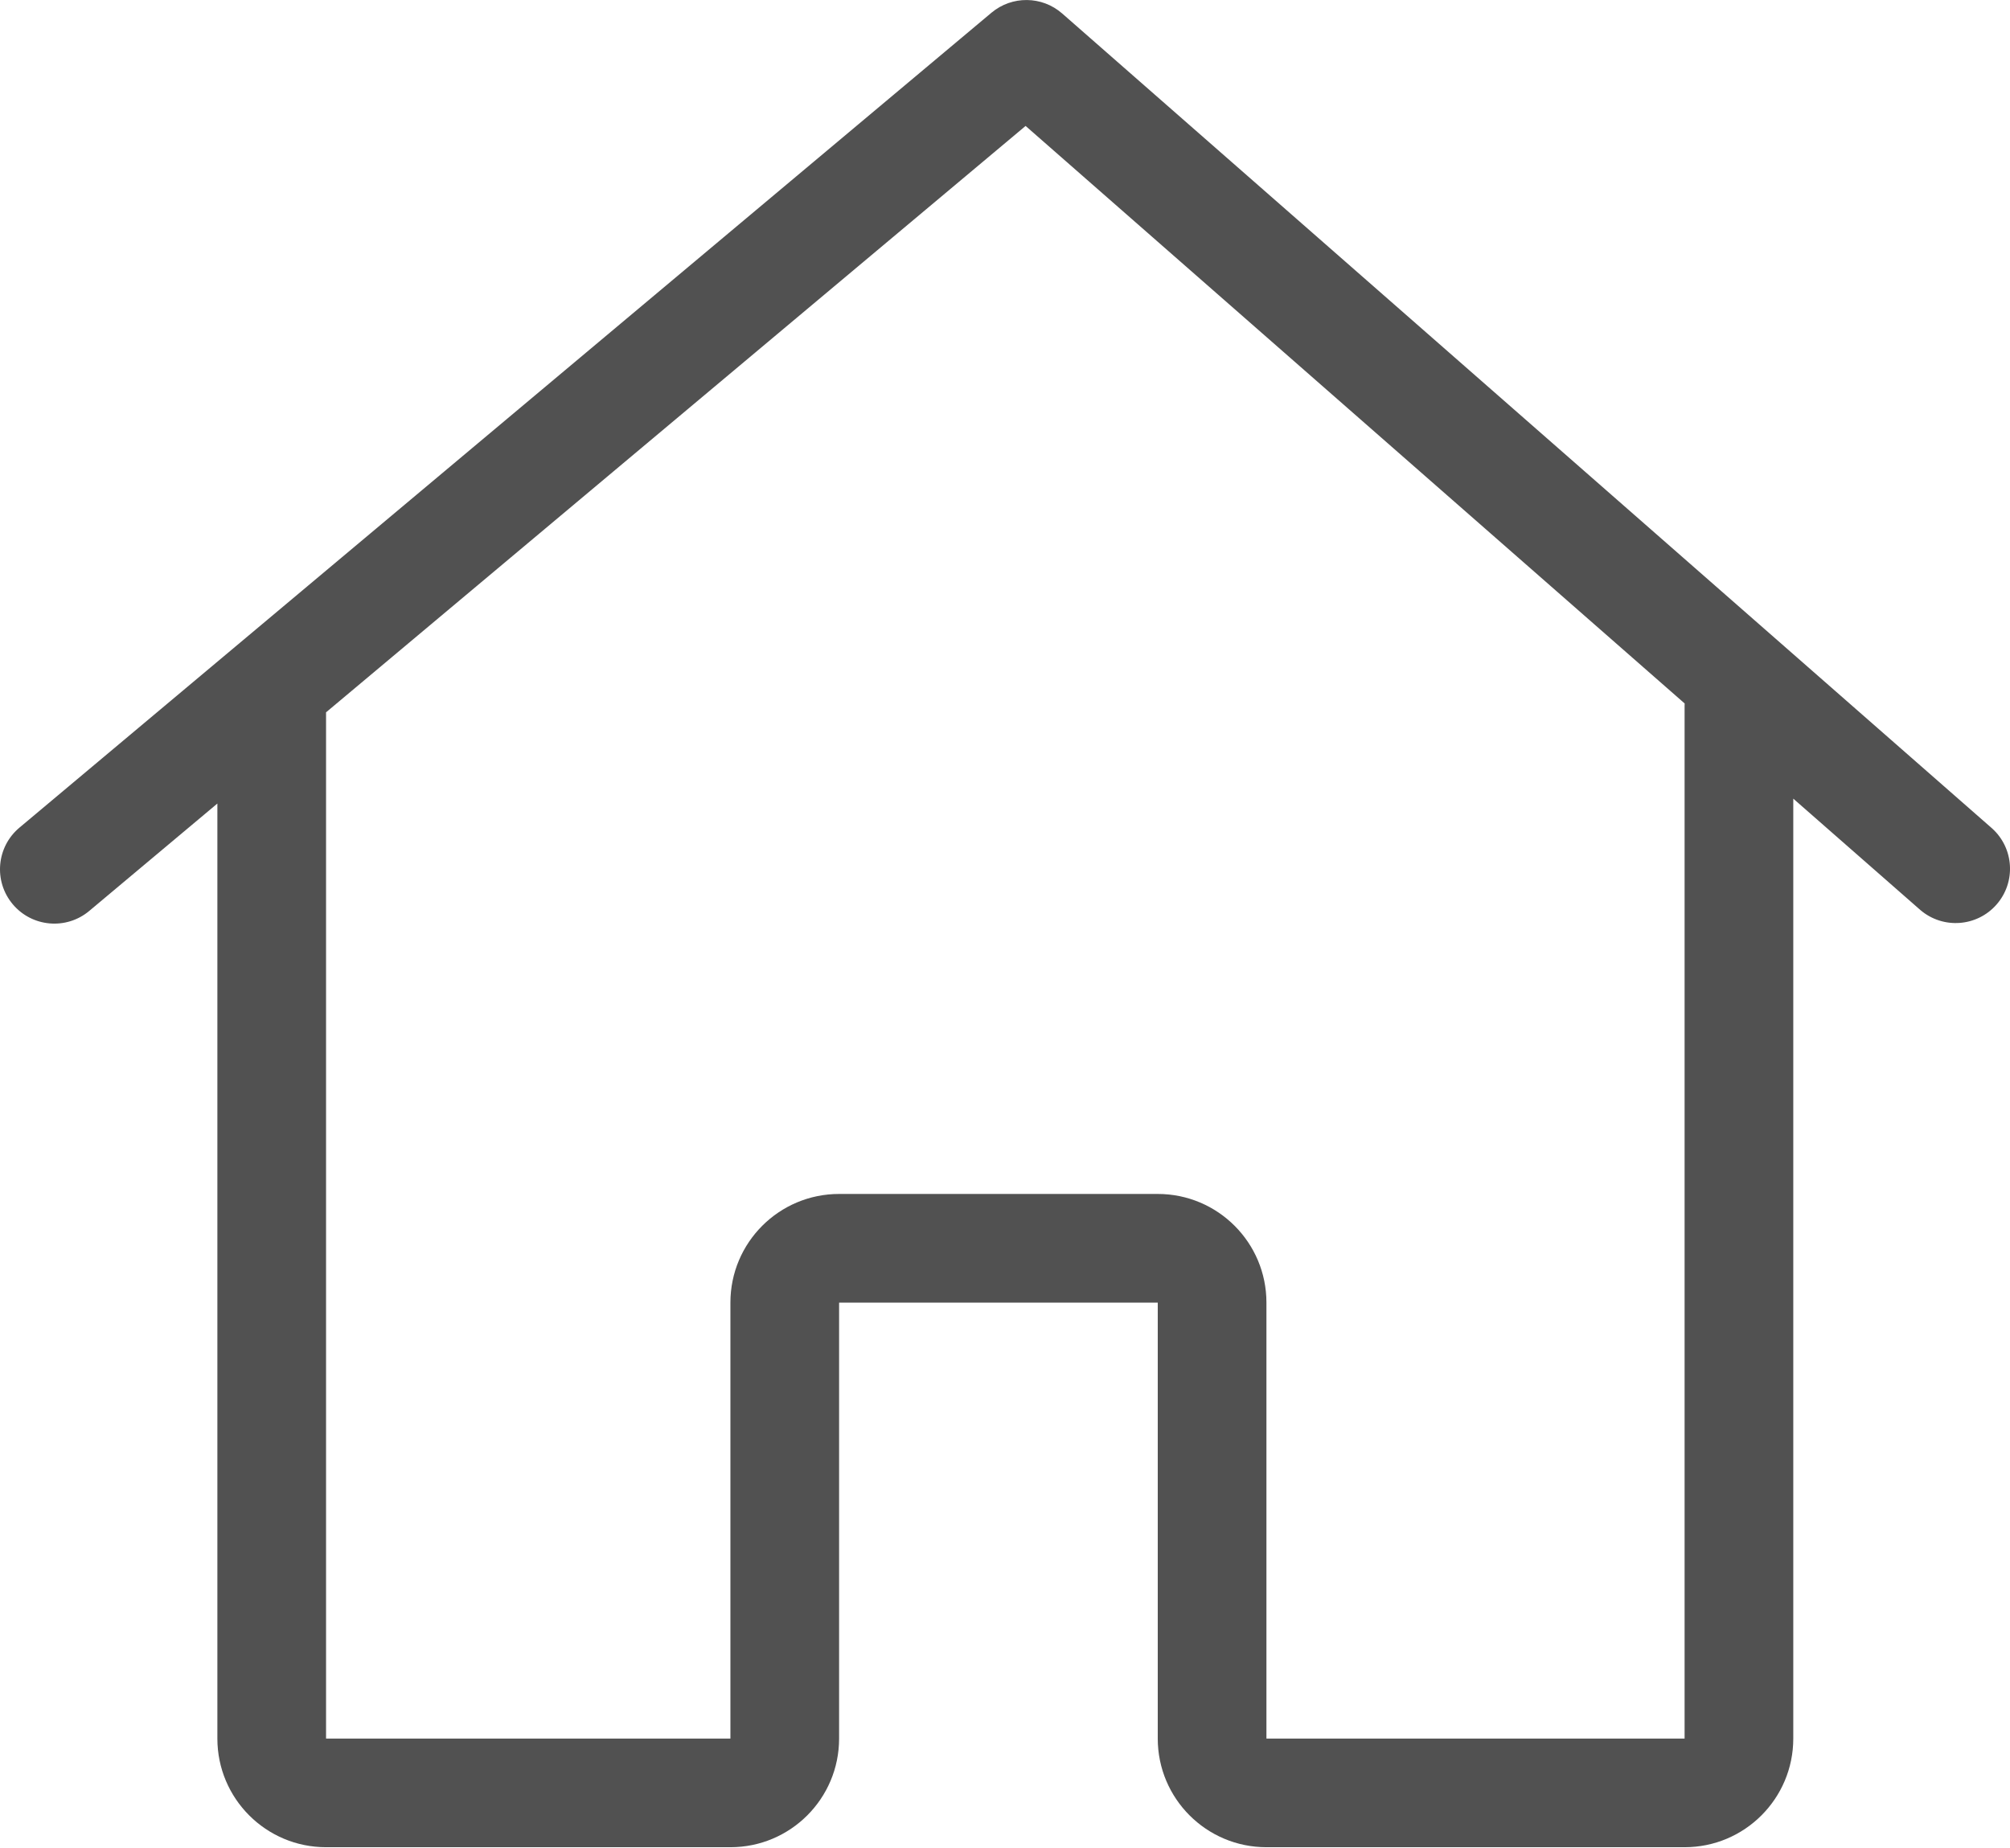
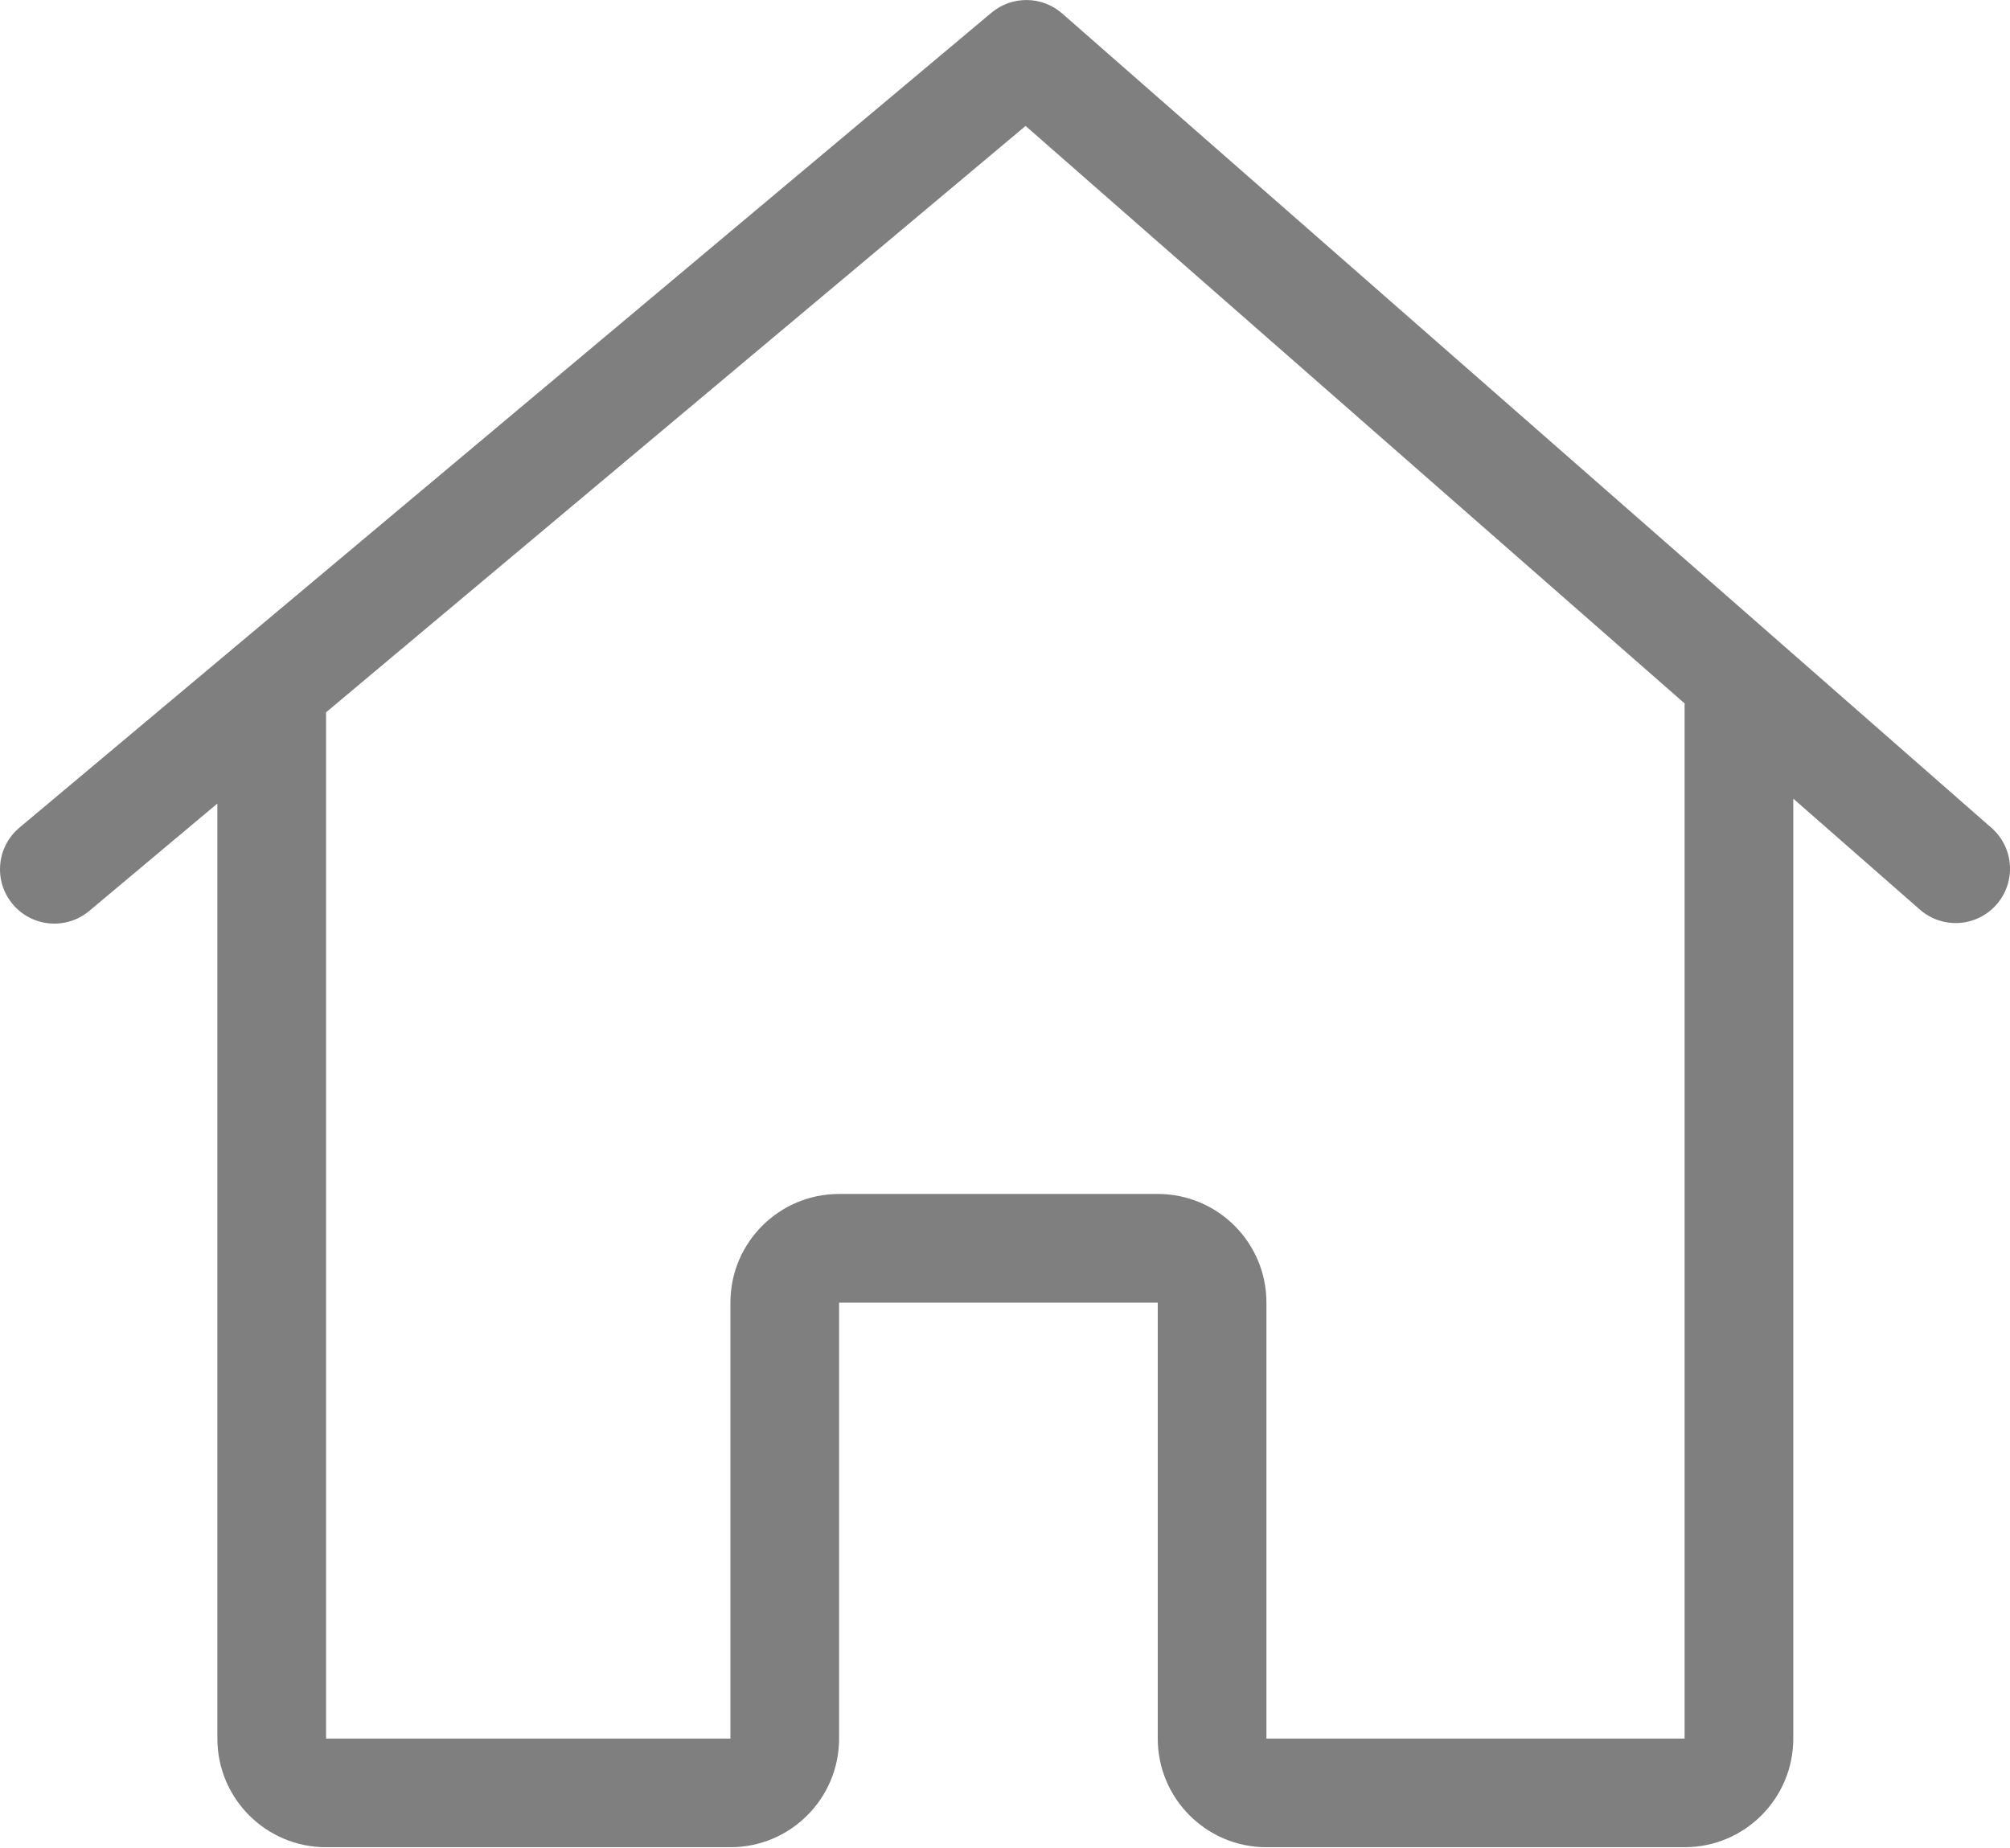
- <svg xmlns="http://www.w3.org/2000/svg" t="1585718638730" class="icon" viewBox="0 0 1114 1024" version="1.1" p-id="8537" width="217.578" height="200">
+ <svg xmlns="http://www.w3.org/2000/svg" t="1588410887341" class="icon" viewBox="0 0 1114 1024" version="1.1" p-id="819" width="217.578" height="200">
  <defs>
    <style type="text/css" />
  </defs>
-   <path d="M993.886 442.729V963.765a60.235 60.235 0 0 1-60.235 60.235h-231.755a60.235 60.235 0 0 1-60.235-60.235v-241.664h-176.61V963.765a60.235 60.235 0 0 1-60.235 60.235H180.71a60.235 60.235 0 0 1-60.235-60.235V445.44l-70.987 59.512a30.118 30.118 0 1 1-38.731-46.14l538.744-451.765a30.118 30.118 0 0 1 39.183 0.422l515.403 451.765a30.118 30.118 0 0 1-39.695 45.297L993.886 442.729z m-60.205-52.766L568.414 69.813 180.71 394.872V963.765h224.105v-241.664a60.235 60.235 0 0 1 60.235-60.235h176.61a60.235 60.235 0 0 1 60.235 60.235V963.765H933.651V391.529l0.03-1.566z" fill="#515151" p-id="8538" />
+   <path d="M993.886 442.729V963.765a60.235 60.235 0 0 1-60.235 60.235h-231.755a60.235 60.235 0 0 1-60.235-60.235v-241.664h-176.61V963.765a60.235 60.235 0 0 1-60.235 60.235H180.71a60.235 60.235 0 0 1-60.235-60.235V445.44l-70.987 59.512a30.118 30.118 0 1 1-38.731-46.14l538.744-451.765a30.118 30.118 0 0 1 39.183 0.422l515.403 451.765a30.118 30.118 0 0 1-39.695 45.297L993.886 442.729z m-60.205-52.766L568.414 69.813 180.71 394.872V963.765h224.105v-241.664a60.235 60.235 0 0 1 60.235-60.235h176.61a60.235 60.235 0 0 1 60.235 60.235V963.765H933.651V391.529l0.03-1.566z" fill="#7F7F7F" p-id="820" />
</svg>
